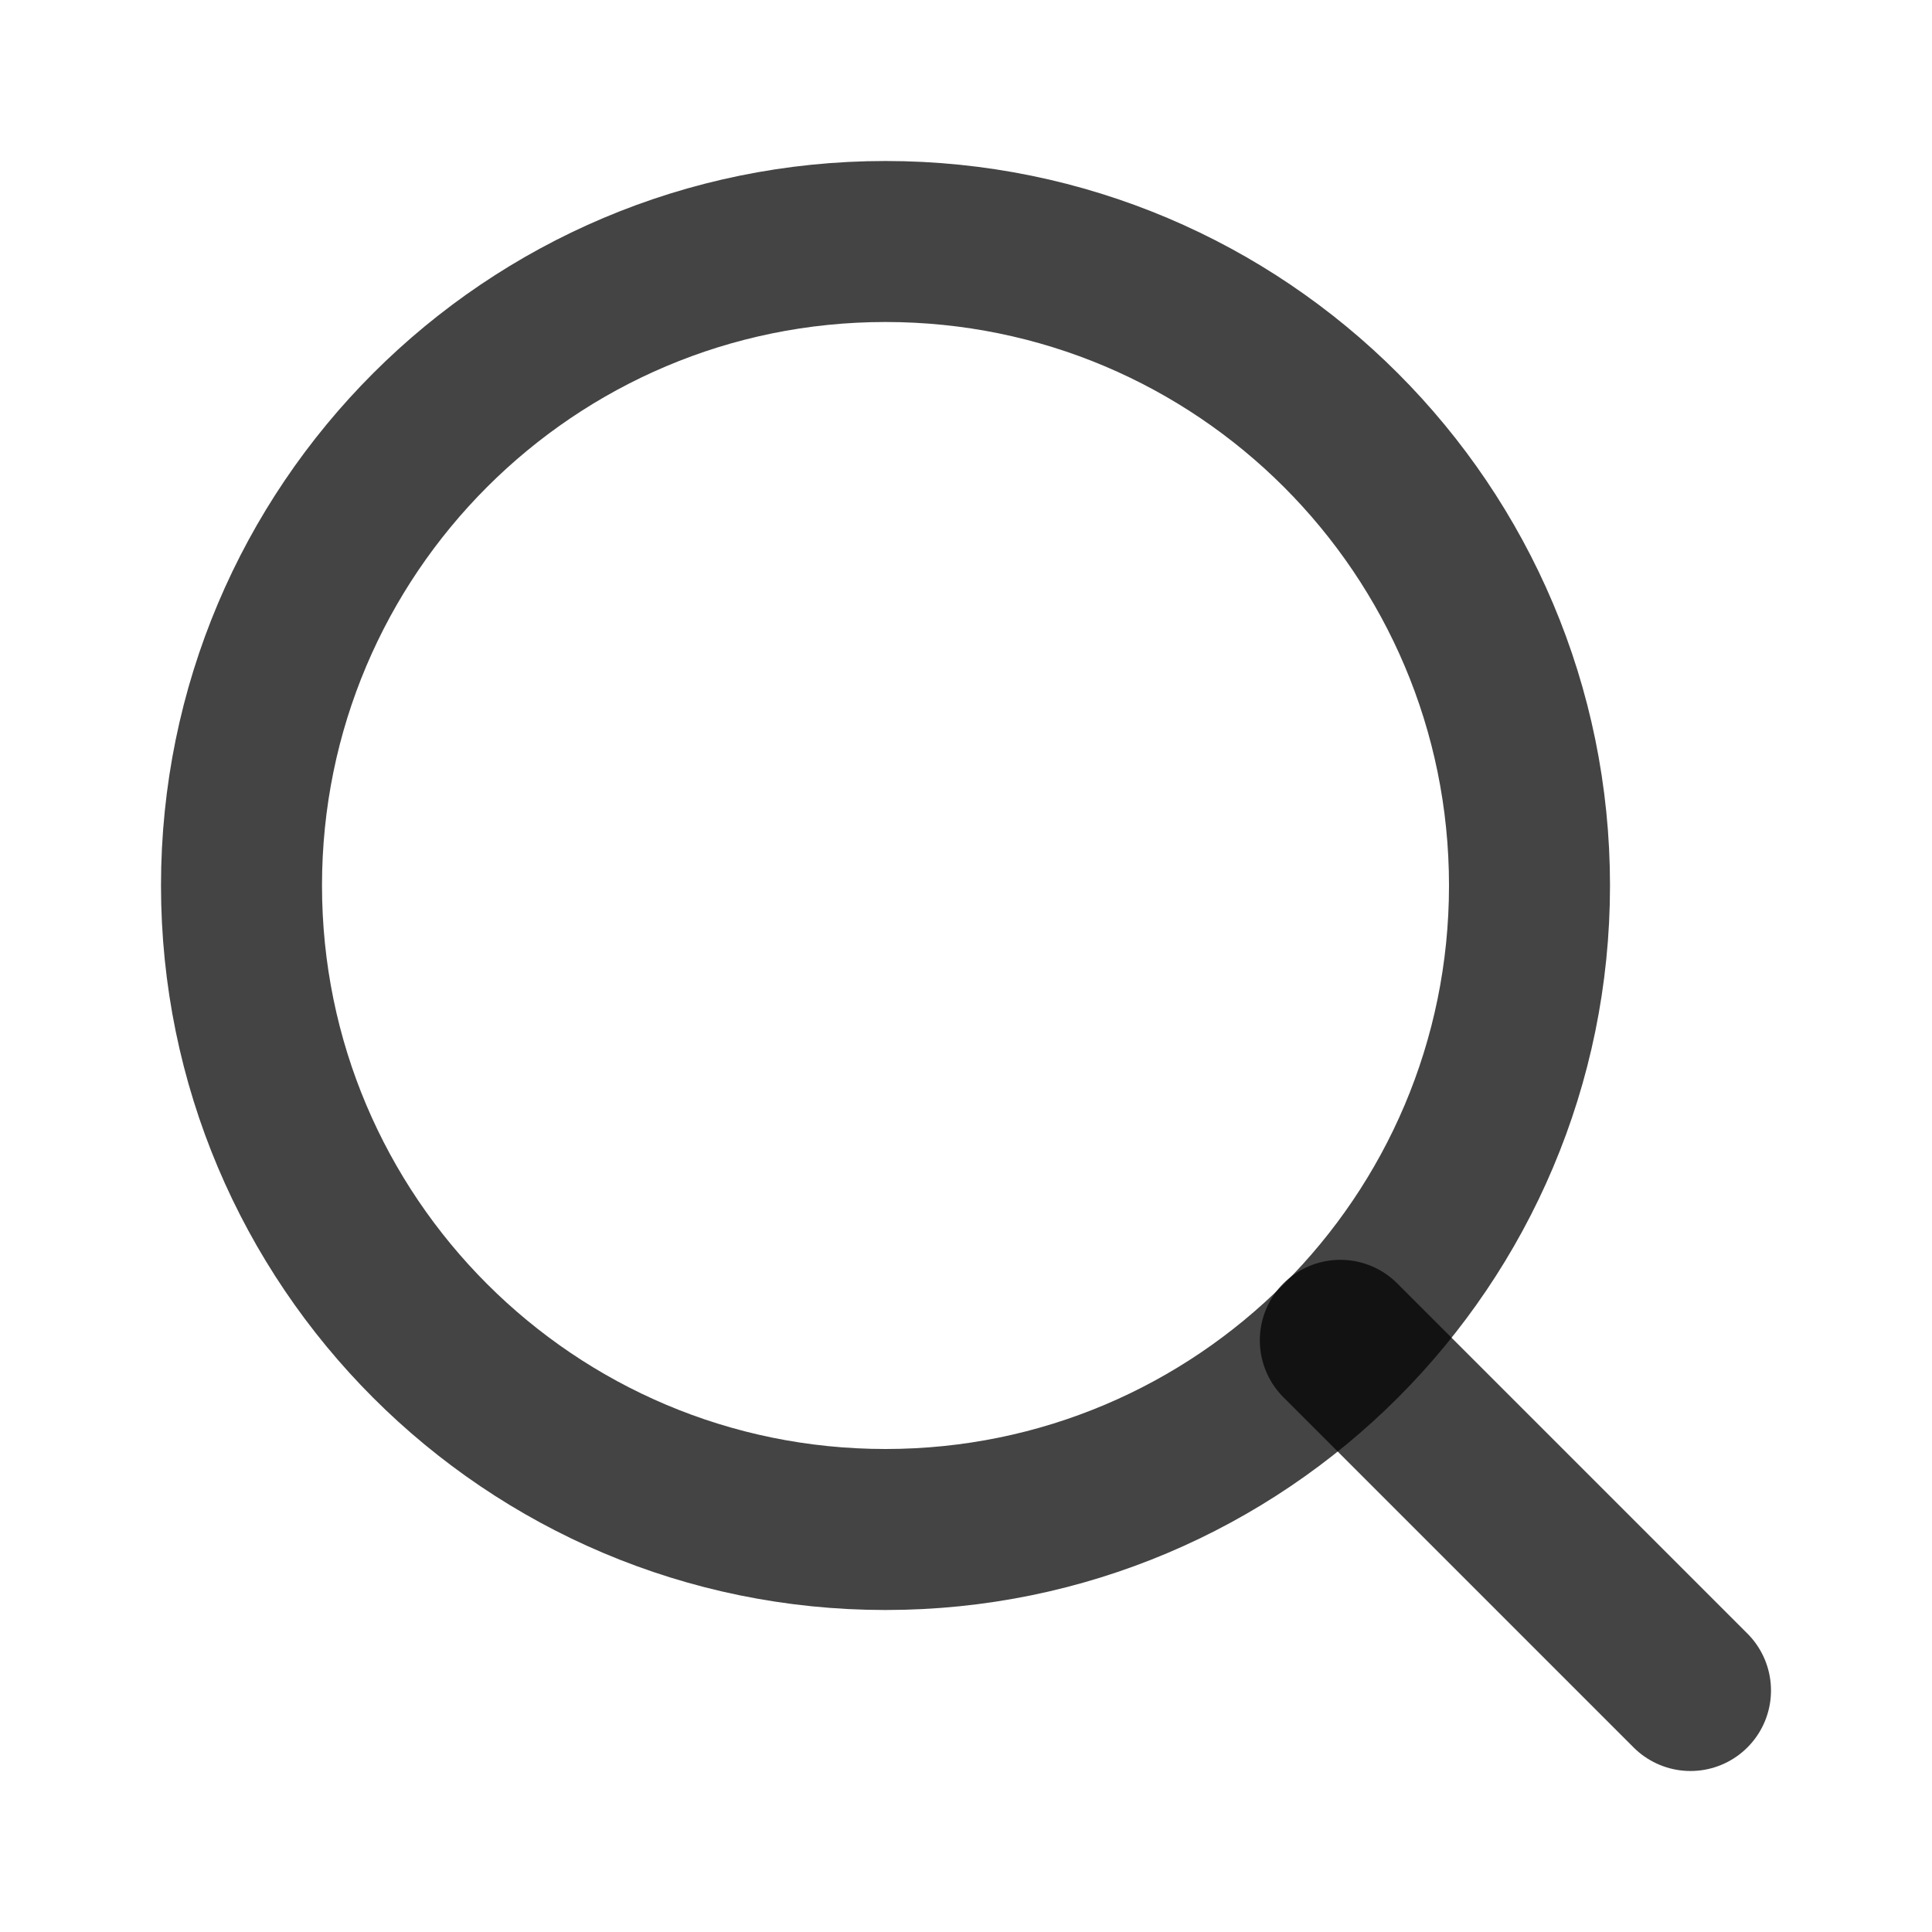
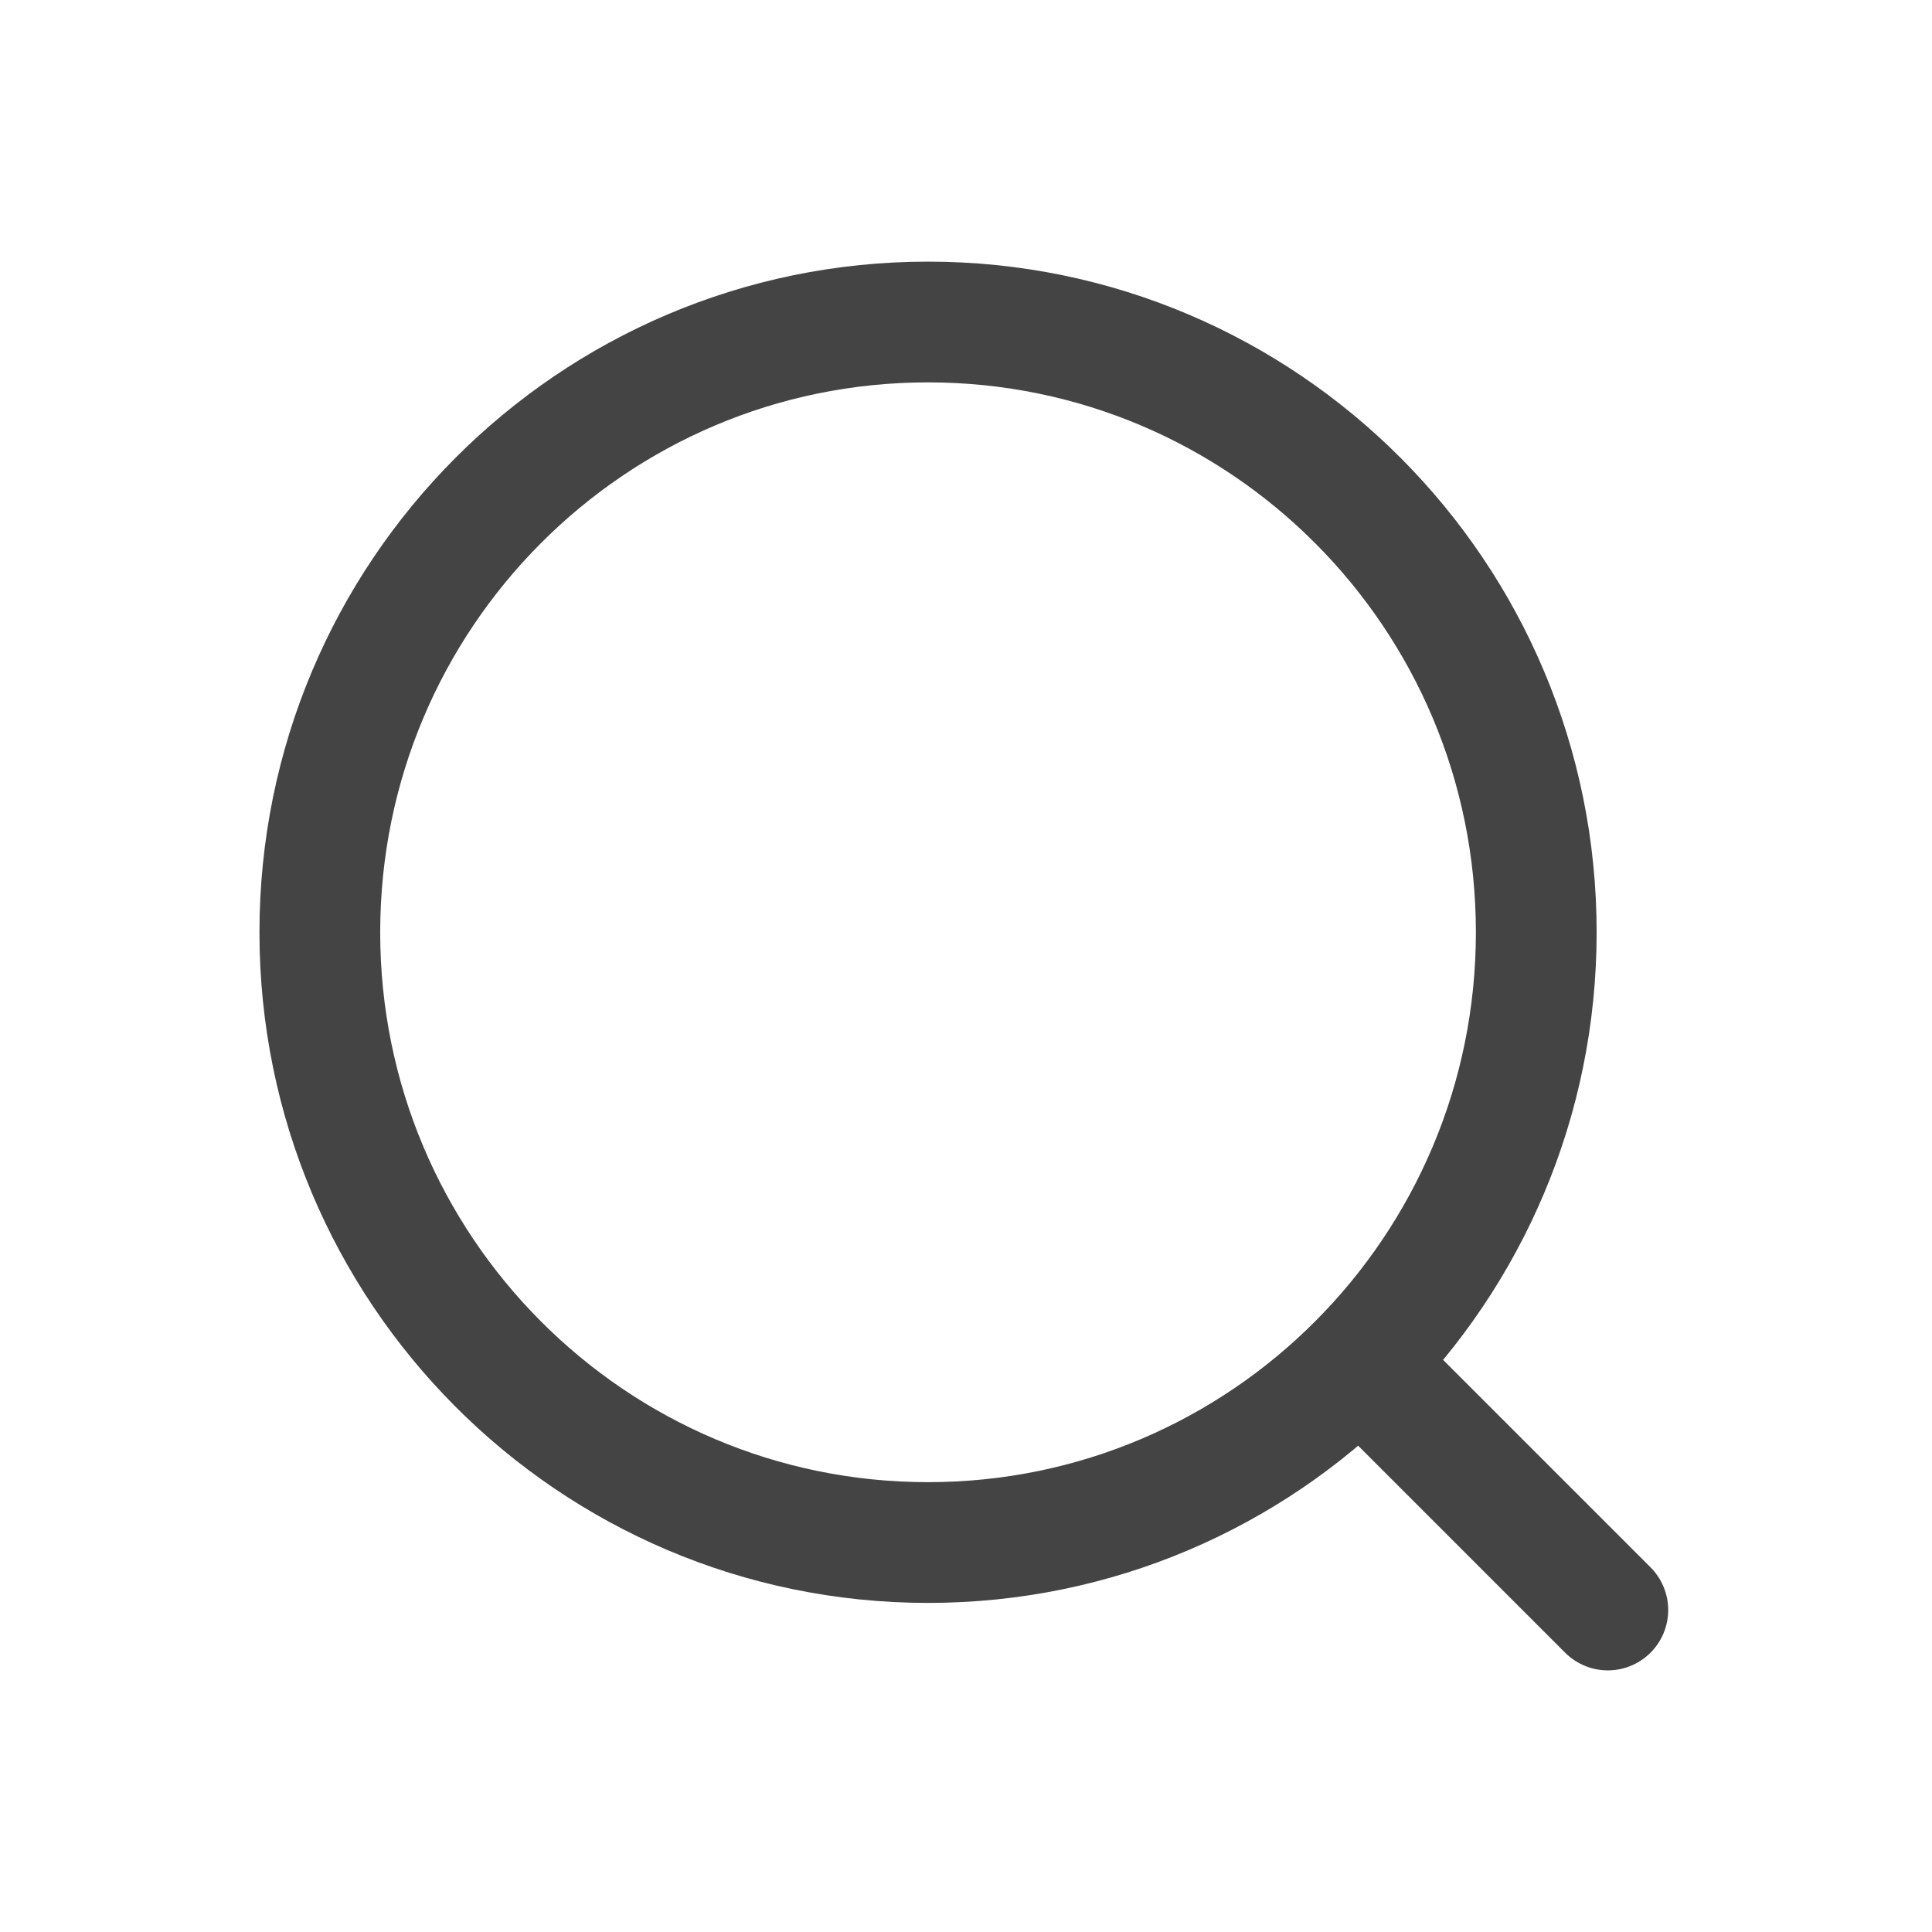
- <svg xmlns="http://www.w3.org/2000/svg" width="16" height="16" viewBox="0 0 24 24" fill="none" stroke="rgba(0, 0, 0, 0.733)" stroke-width="2" stroke-linecap="round" stroke-linejoin="round" class="feather feather-search">
-   <circle cx="11" cy="11" r="8" />
-   <line x1="21" y1="21" x2="16.65" y2="16.65" />
+ <svg xmlns="http://www.w3.org/2000/svg" width="512" height="512" viewBox="0 0 24 24">
+   <path fill="none" stroke="#000000BB" stroke-linecap="round" stroke-linejoin="round" stroke-width="1.5" d="m16.893 16.92l3.08 3.08m-.889-8.419c0 4.187-3.383 7.581-7.556 7.581c-4.172 0-7.555-3.394-7.555-7.58C3.973 7.393 7.356 4 11.528 4c4.173 0 7.556 3.394 7.556 7.581Z" />
</svg>
